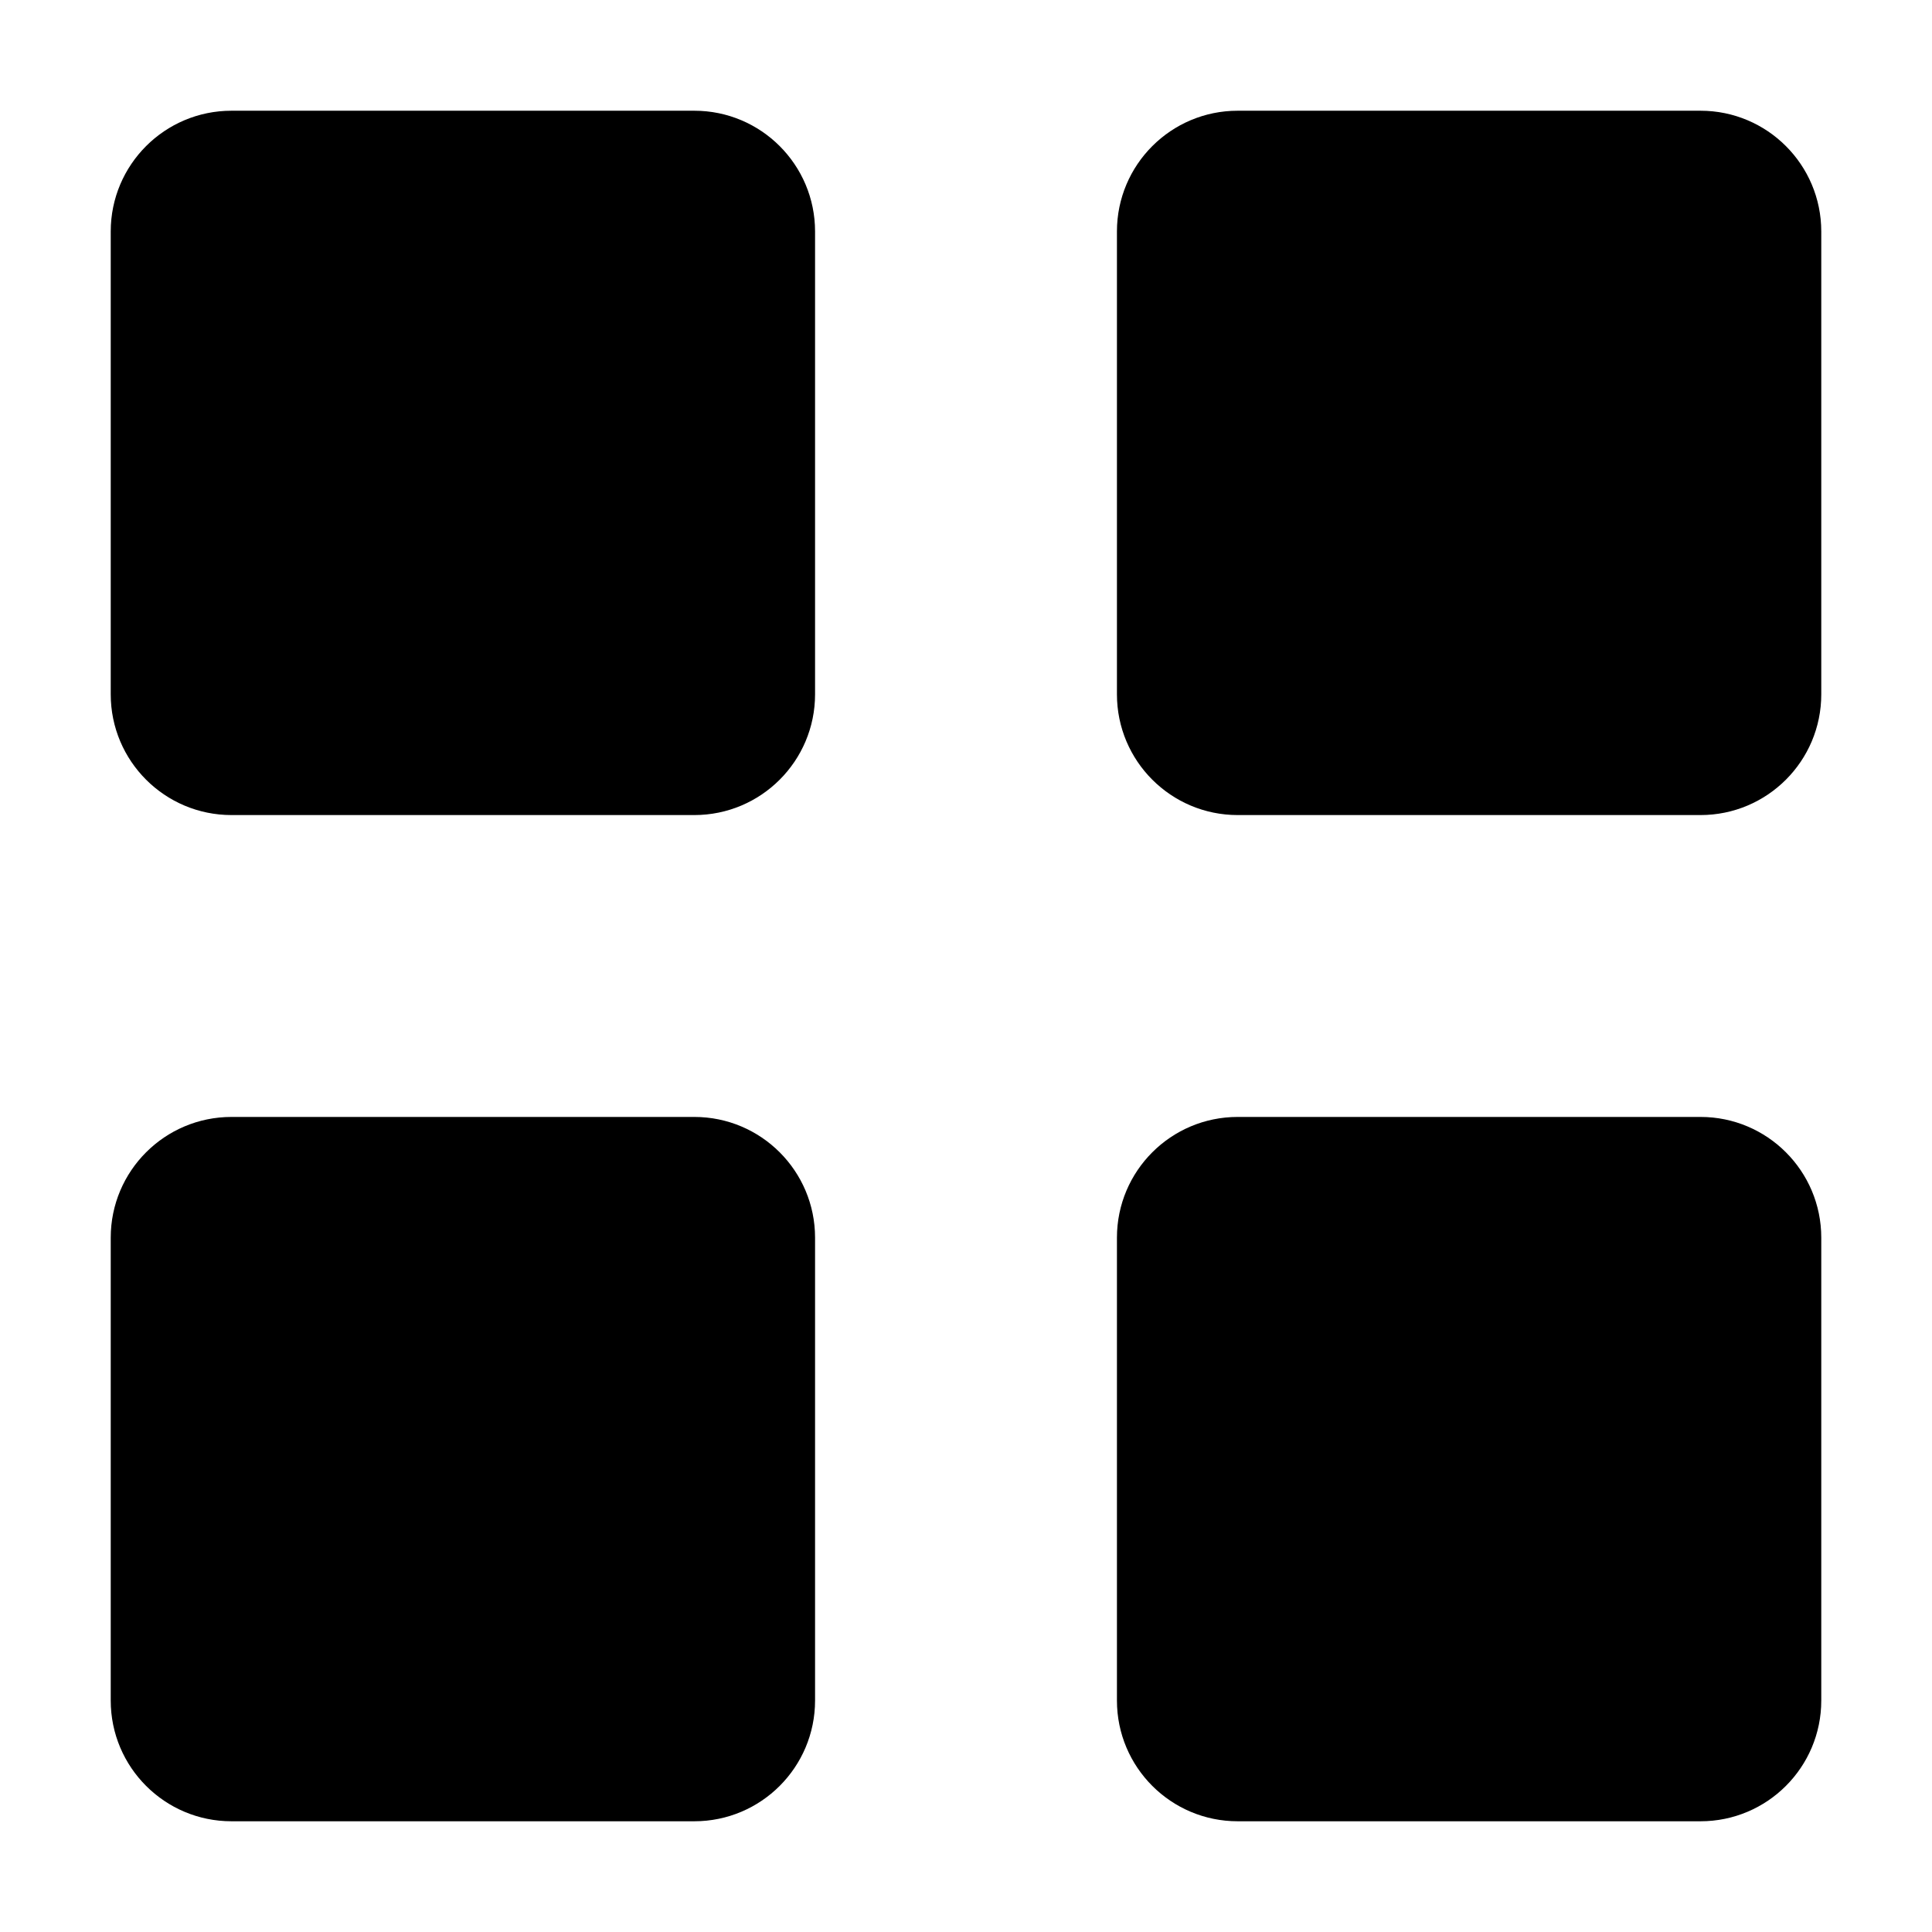
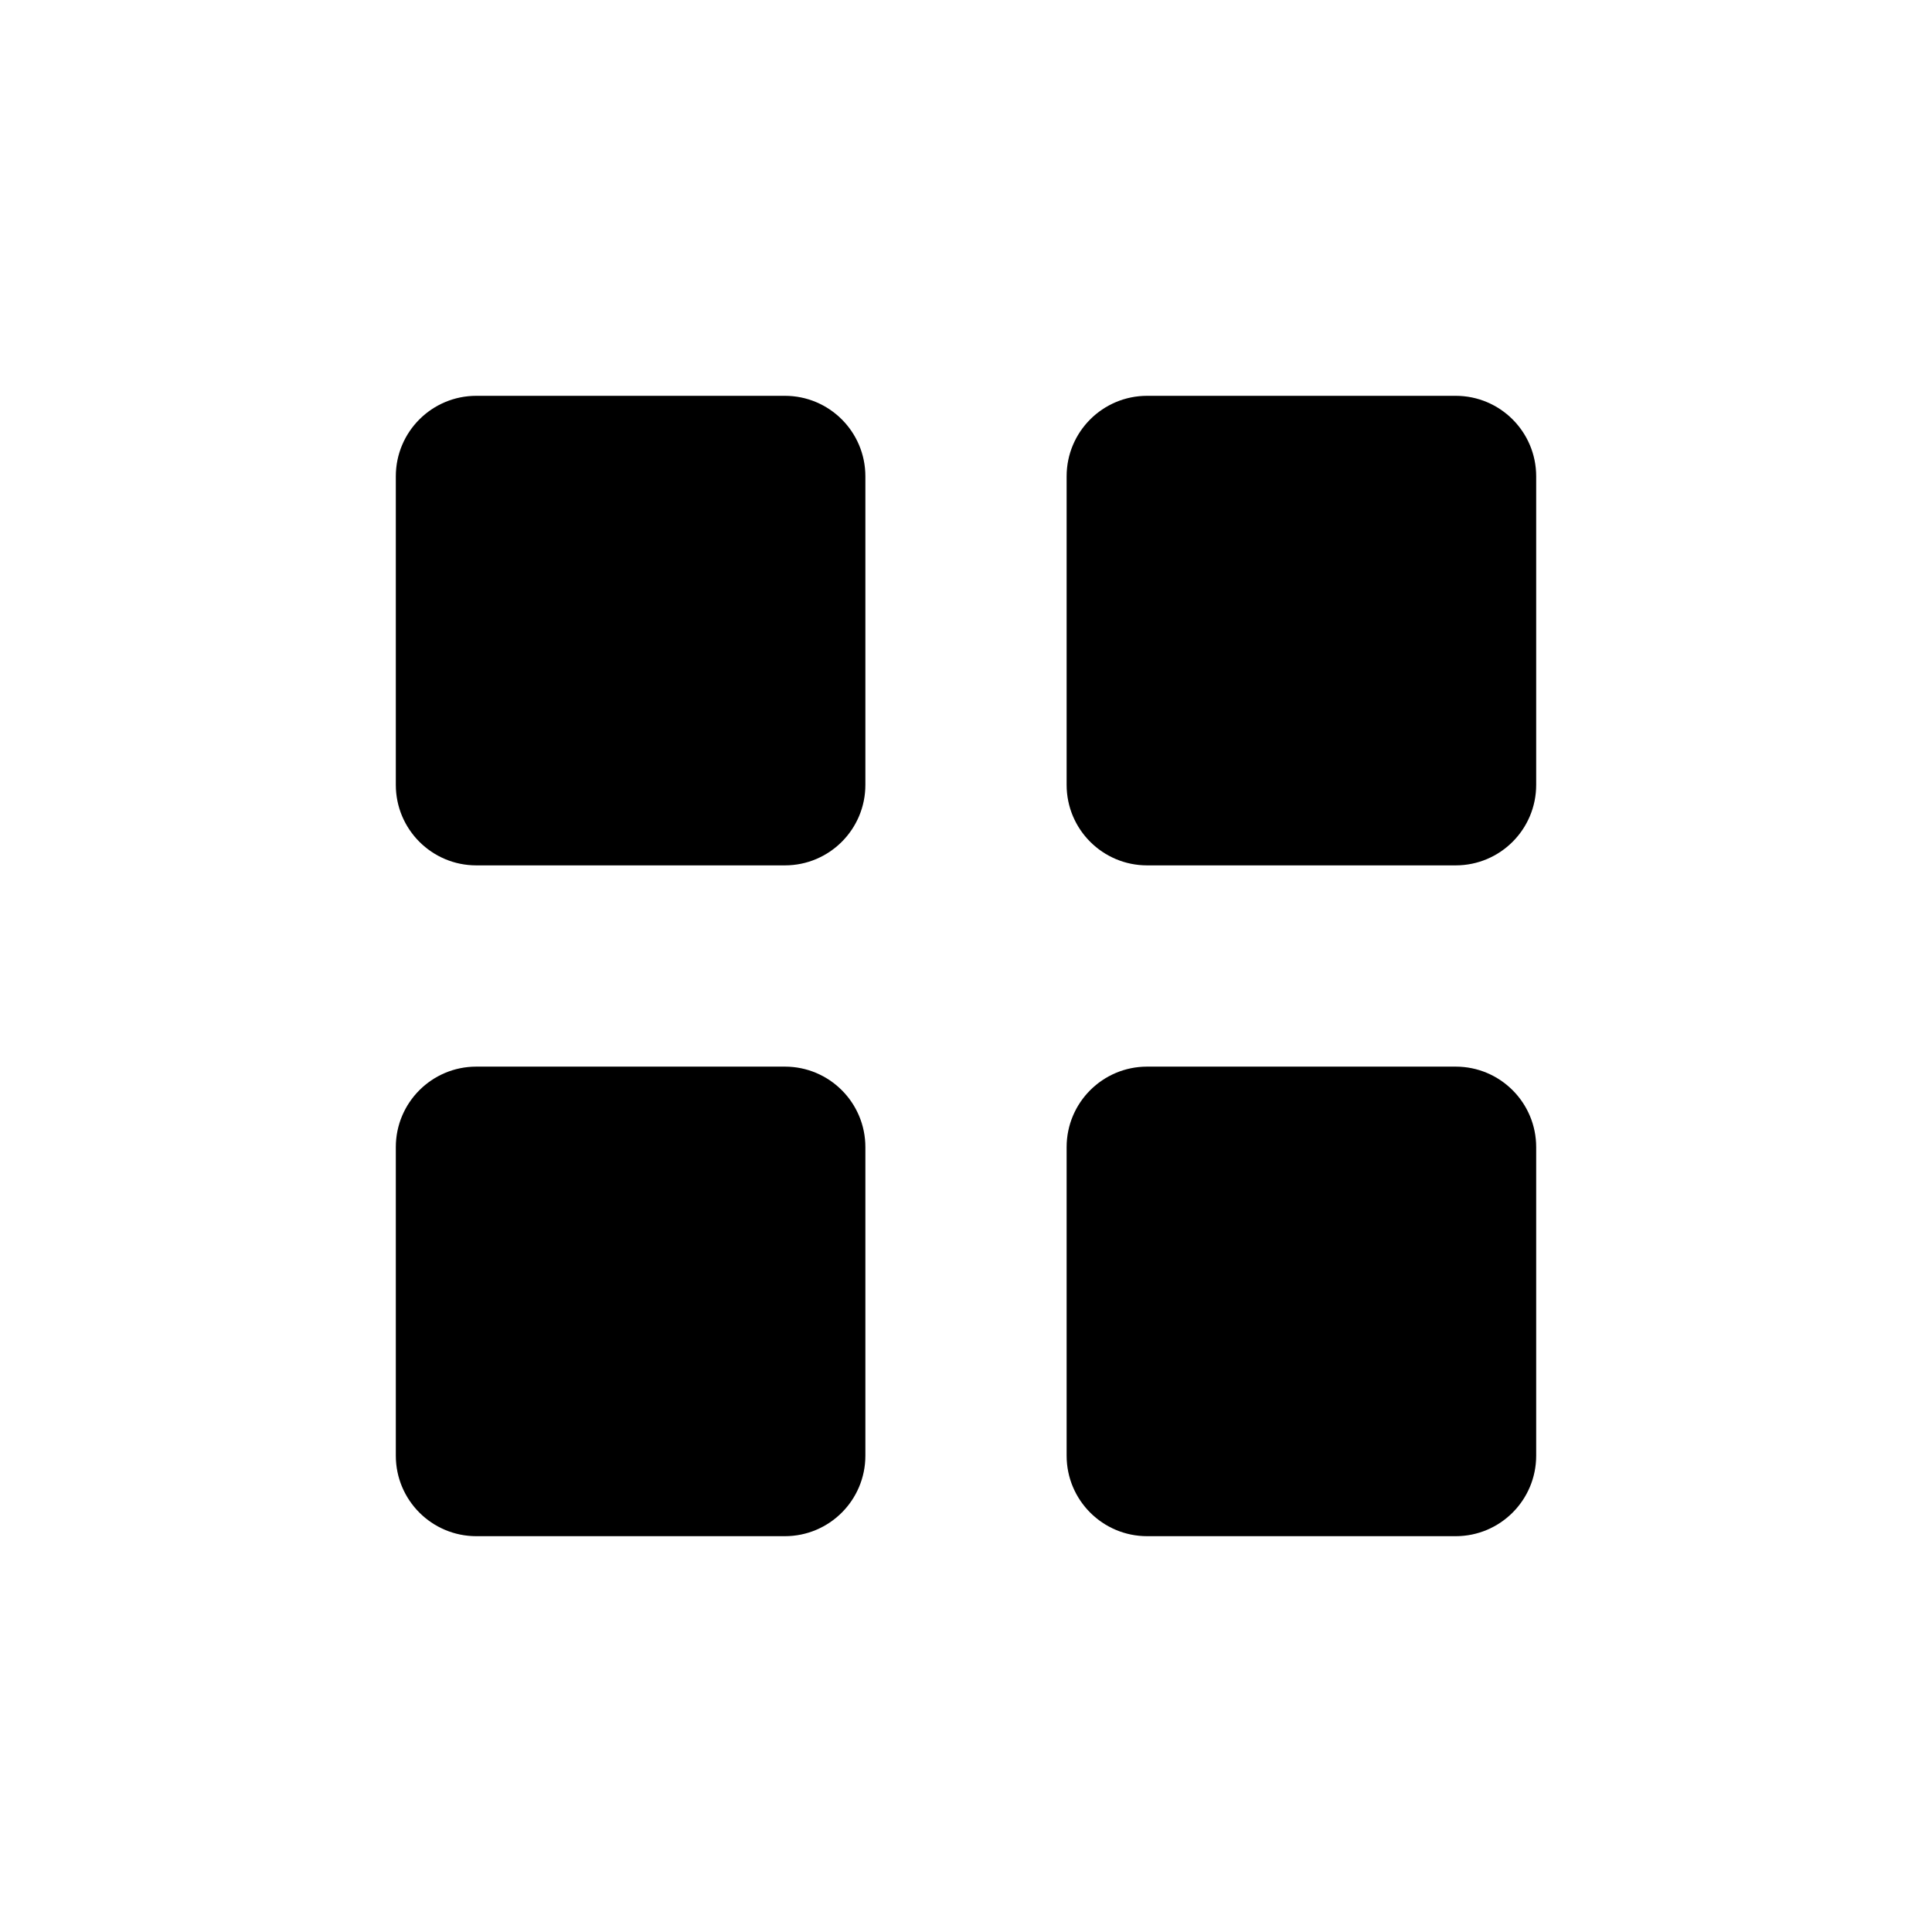
- <svg xmlns="http://www.w3.org/2000/svg" viewBox="0 0 16 16">
-   <g fill="currentColor" fill-rule="evenodd" transform="translate(-2 -2)">
-     <rect width="5.833" height="5.833" x="2.917" y="2.917" rx="1" />
-     <rect width="5.833" height="5.833" x="2.917" y="11.25" rx="1" />
-     <rect width="5.833" height="5.833" x="11.25" y="2.917" rx="1" />
-     <rect width="5.833" height="5.833" x="11.25" y="11.25" rx="1" />
-   </g>
+ <svg xmlns="http://www.w3.org/2000/svg" fill="none" viewBox="0 0 24 24">
+   <path fill="currentColor" fill-rule="evenodd" d="M5.917 4.917H9.75a1 1 0 0 1 1 1V9.75a1 1 0 0 1-1 1H5.917a1 1 0 0 1-1-1V5.917a1 1 0 0 1 1-1m0 8.333H9.75a1 1 0 0 1 1 1v3.833a1 1 0 0 1-1 1H5.917a1 1 0 0 1-1-1V14.25a1 1 0 0 1 1-1m12.166-8.333H14.25a1 1 0 0 0-1 1V9.75a1 1 0 0 0 1 1h3.833a1 1 0 0 0 1-1V5.917a1 1 0 0 0-1-1M14.25 13.25h3.833a1 1 0 0 1 1 1v3.833a1 1 0 0 1-1 1H14.25a1 1 0 0 1-1-1V14.25a1 1 0 0 1 1-1" clip-rule="evenodd" />
</svg>
